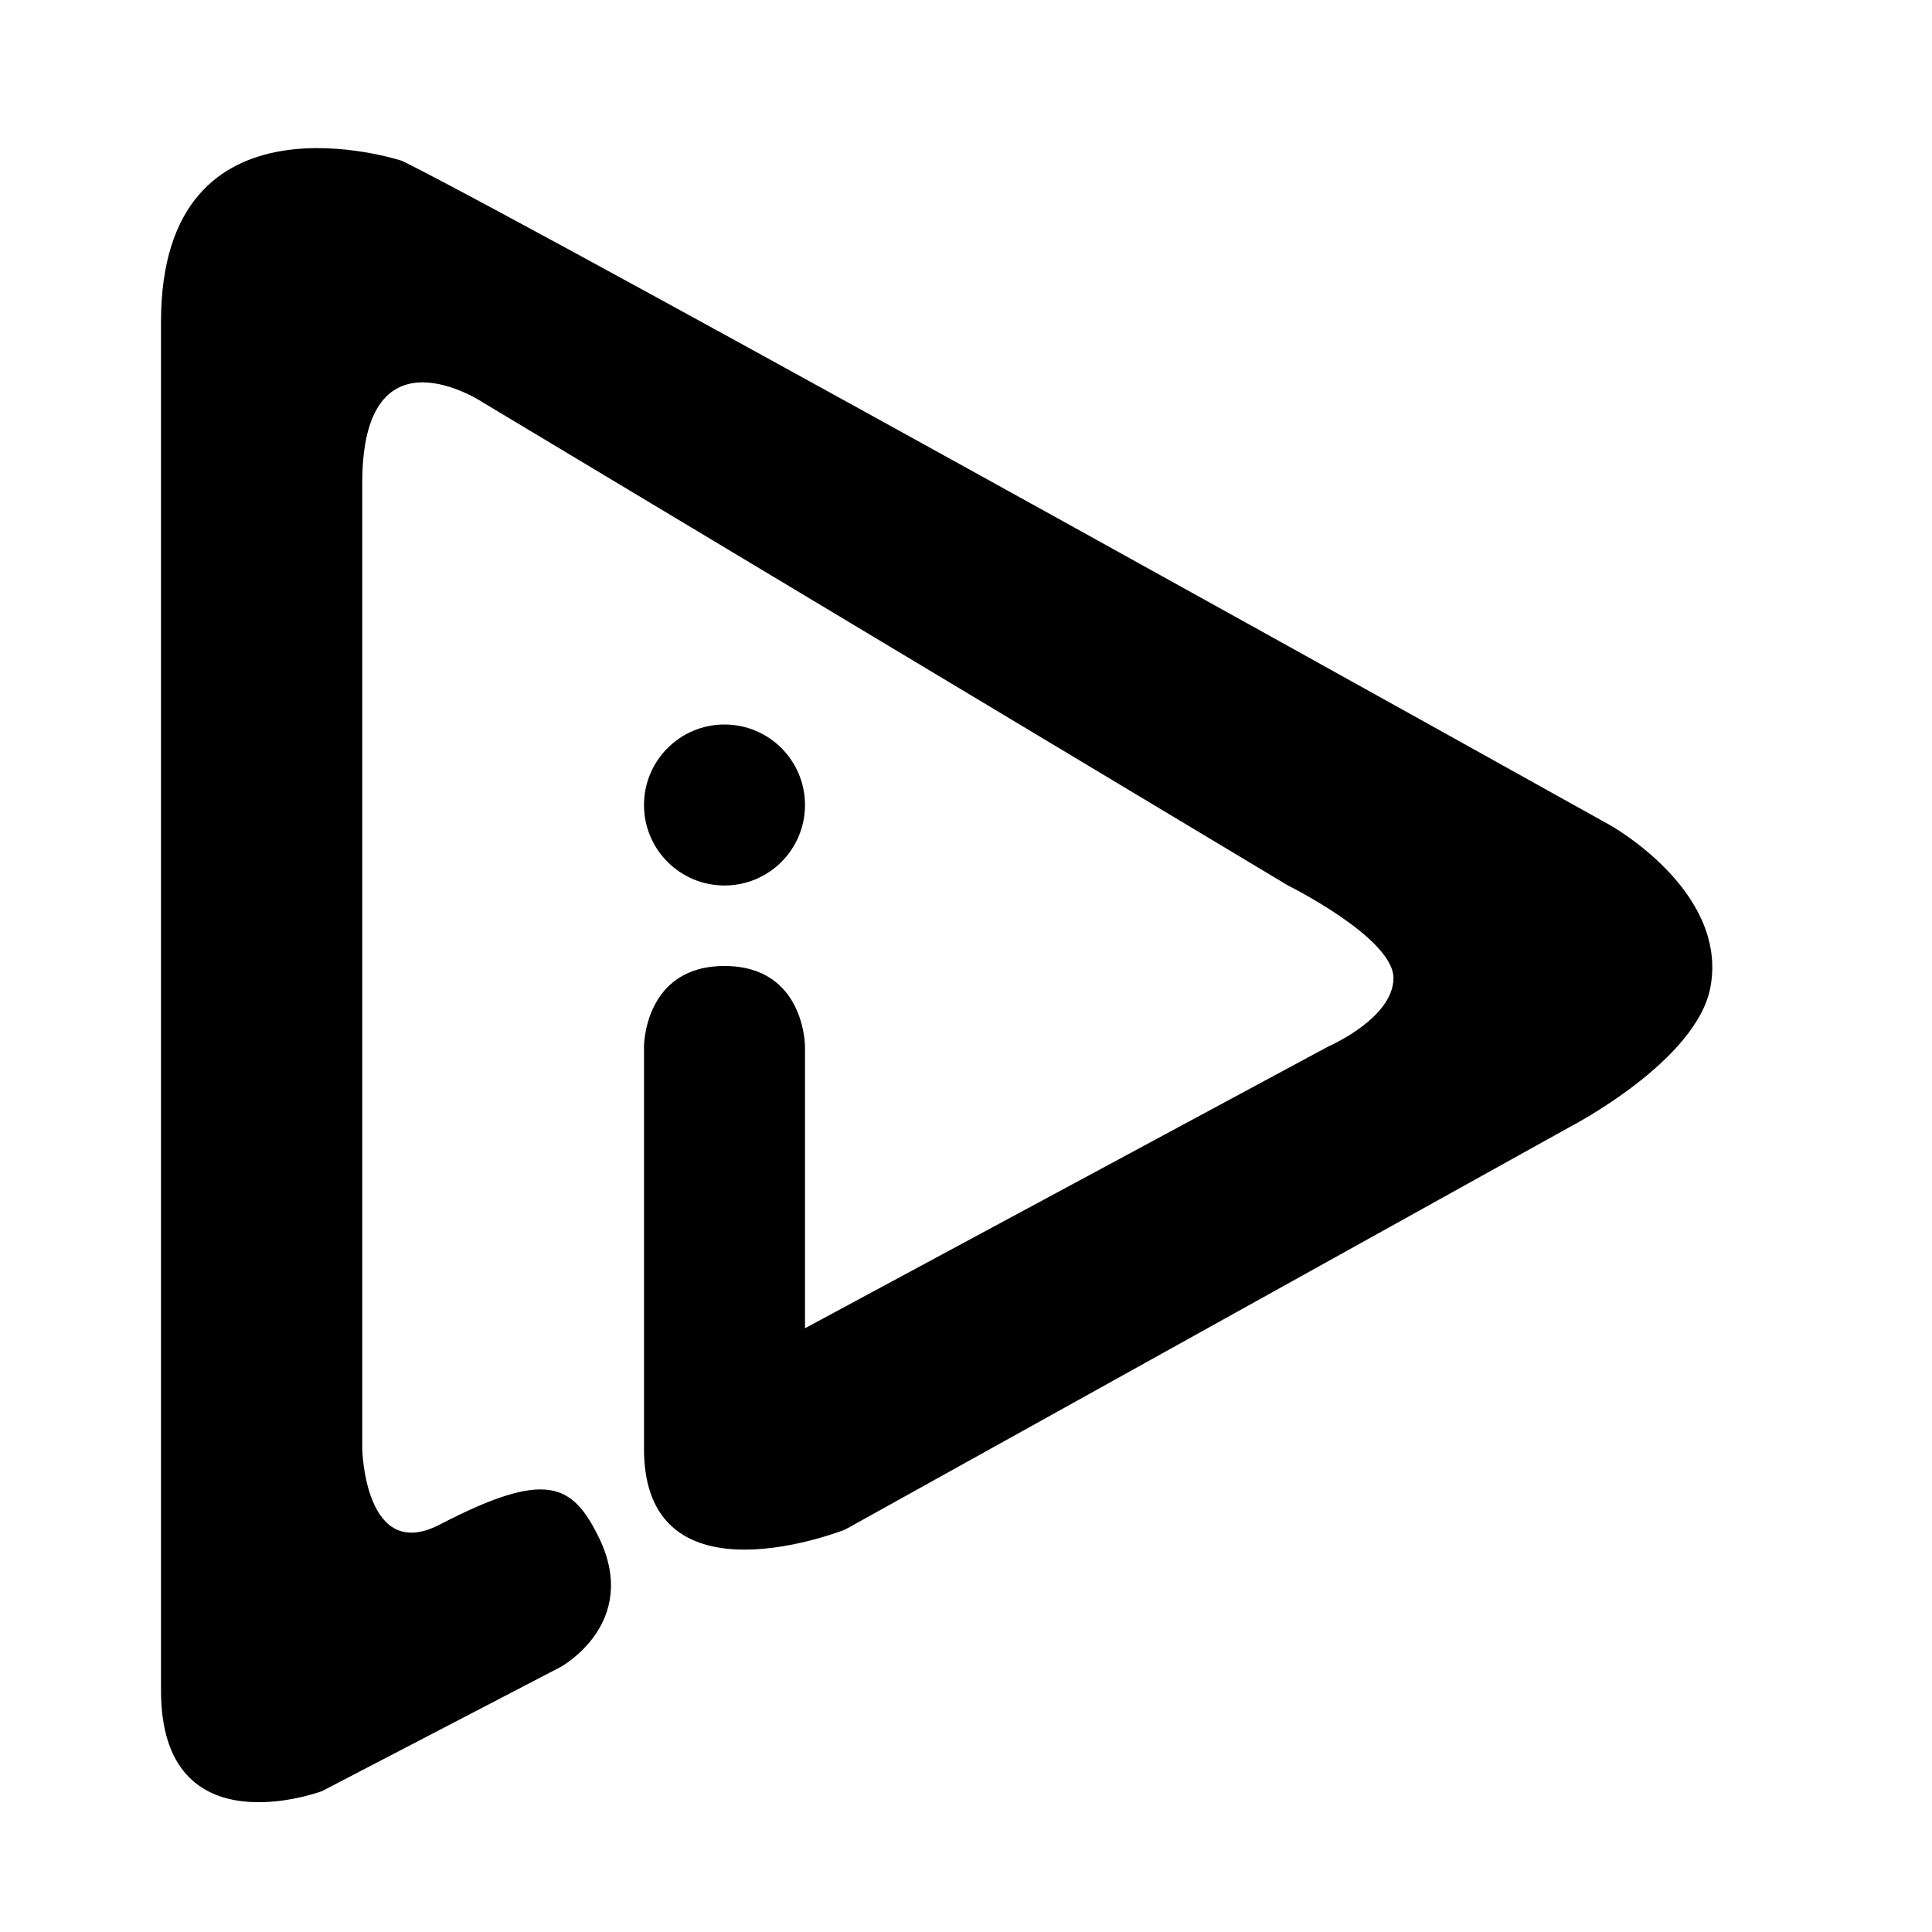
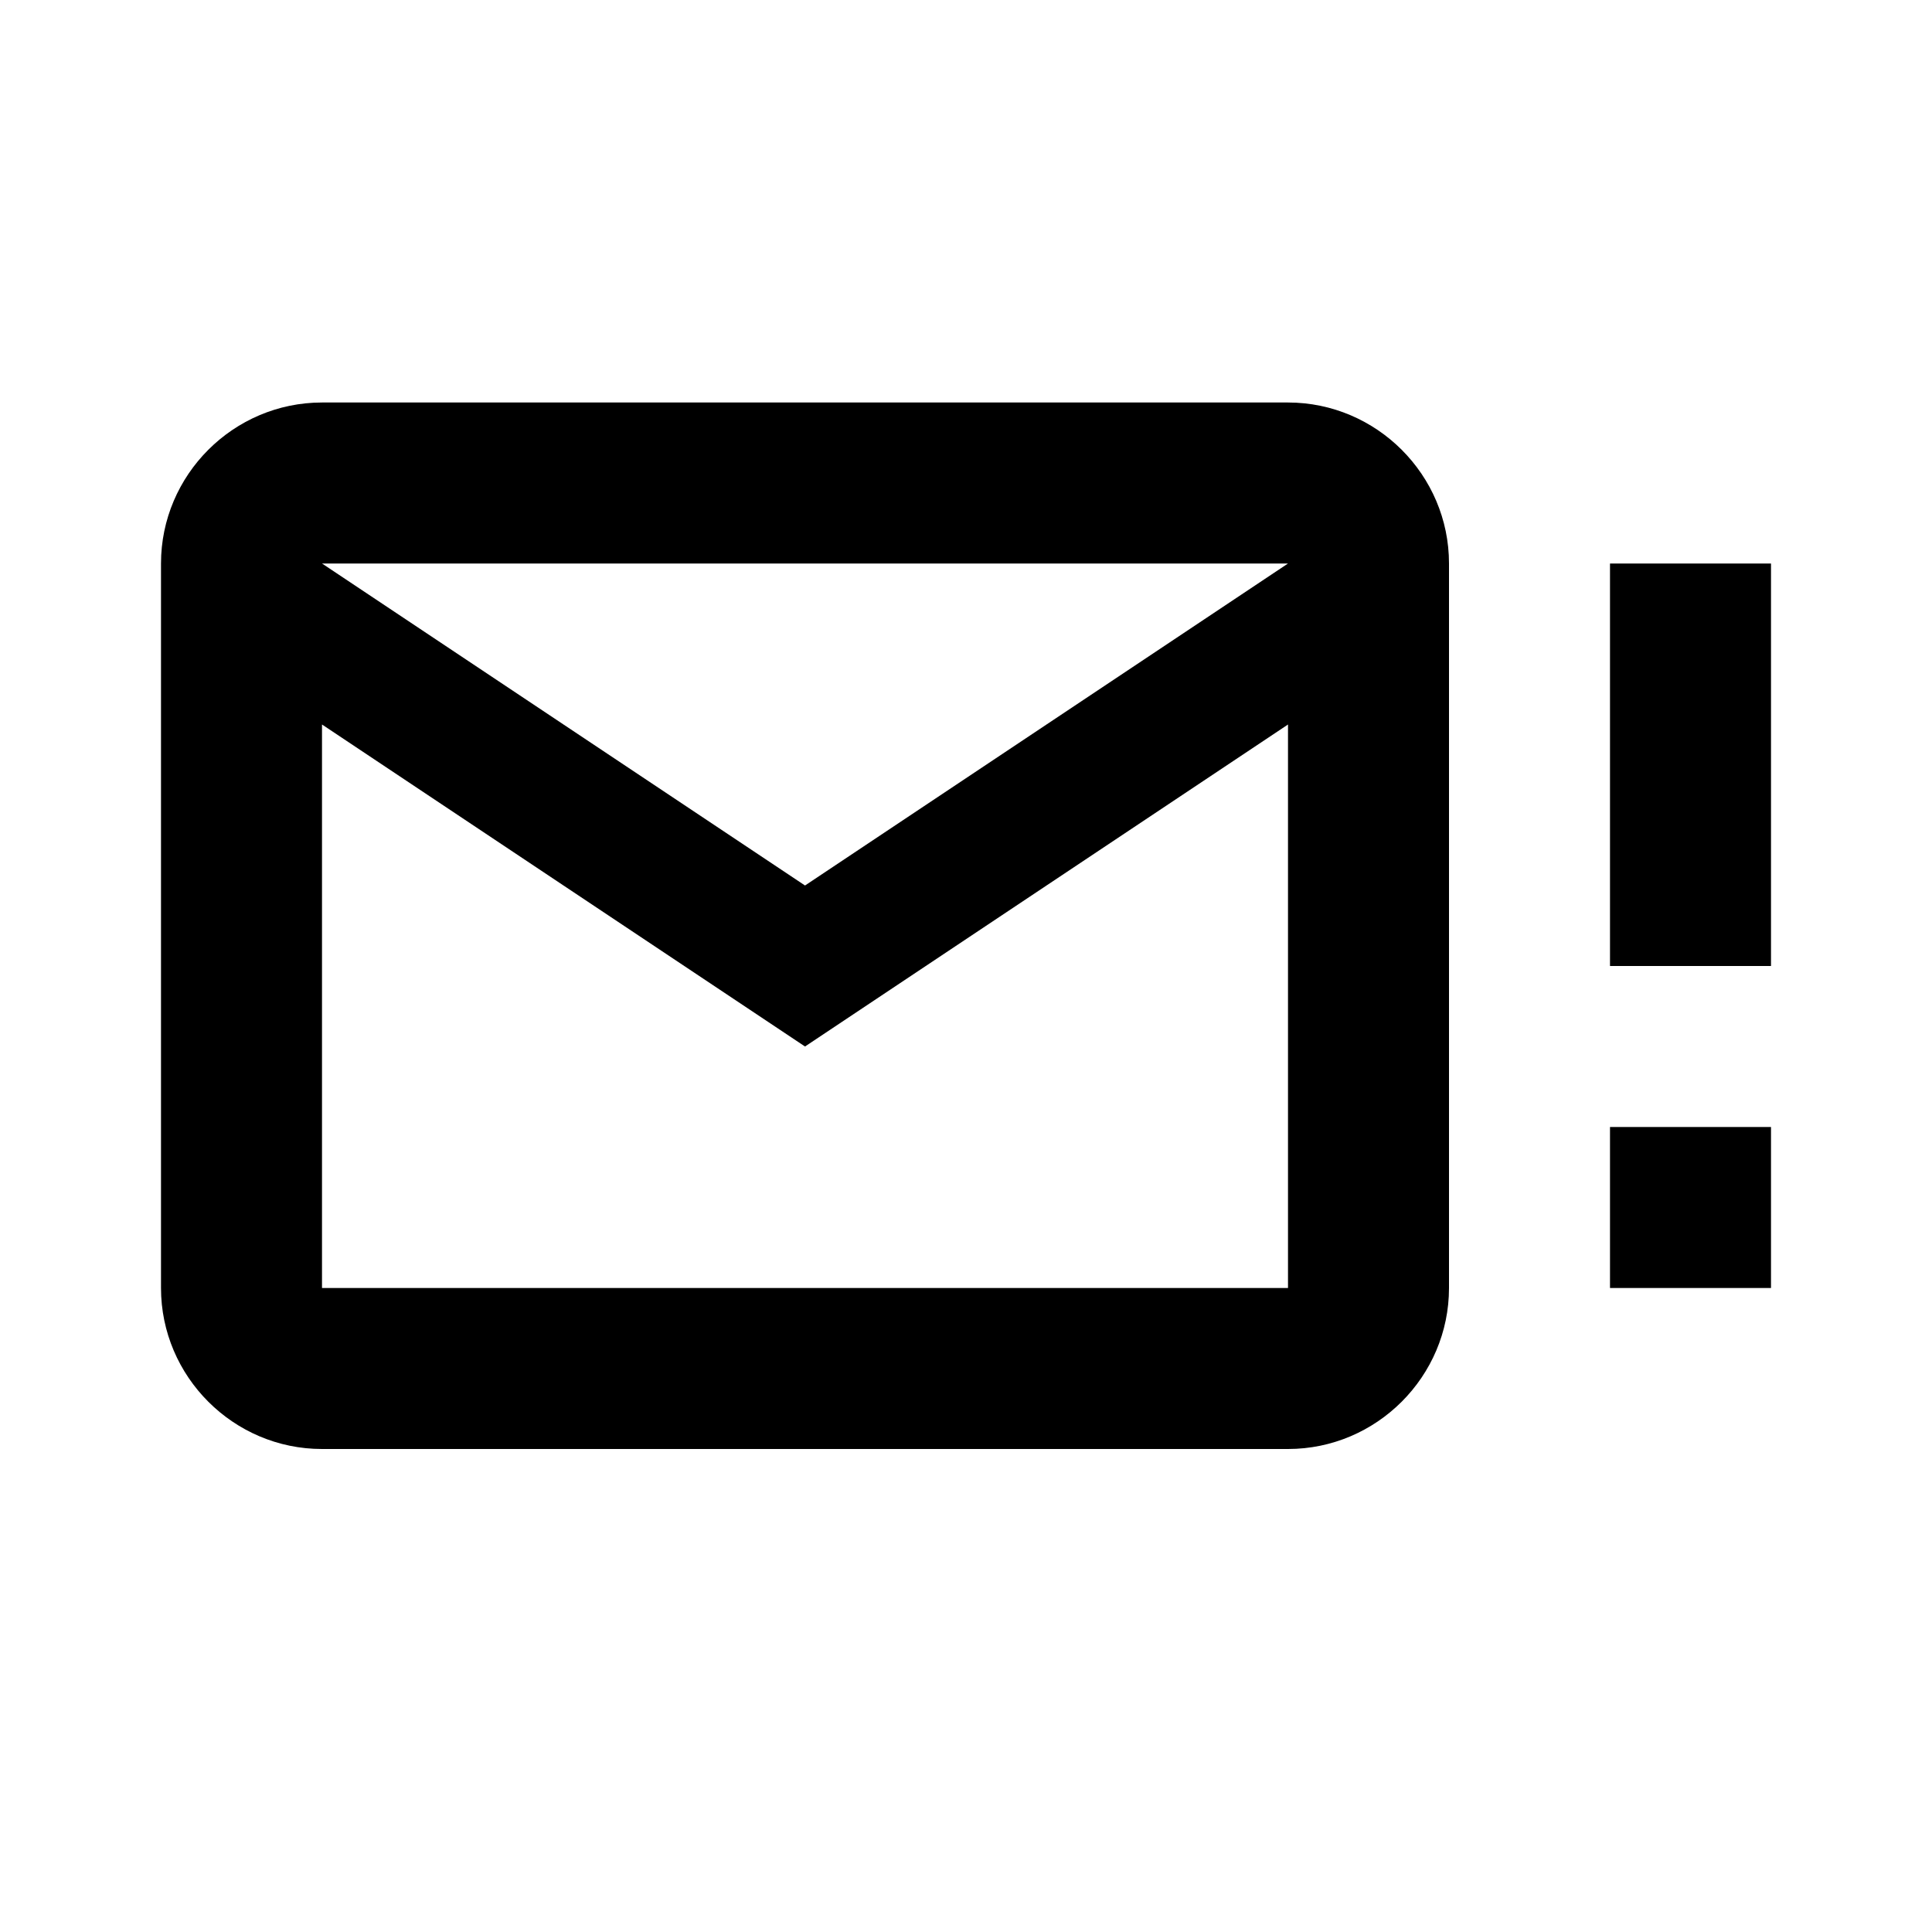
<svg xmlns="http://www.w3.org/2000/svg" version="1.1" id="mdi-adchoices" width="24" height="24" viewBox="0 0 24 24">
-   <path d="M9,9A1,1 0 0,1 10,10A1,1 0 0,1 9,11A1,1 0 0,1 8,10A1,1 0 0,1 9,9M5,2C7,3 20,10.25 20,10.25C20,10.25 21.46,11.06 21.25,12.25C21.09,13.18 19.5,14 19.5,14L10.5,19C10.5,19 8,20 8,18V13C8,13 8,12 9,12C10,12 10,13 10,13V16.5L16.5,13C16.5,13 17.31,12.65 17.31,12.15C17.31,11.65 16,11 16,11L6,5C6,5 4.5,4 4.5,6V18C4.5,18 4.53,19.42 5.46,18.94C6.79,18.25 7.11,18.43 7.44,19.1C7.96,20.17 6.96,20.71 6.96,20.71L4,22.25C4,22.25 2,23 2,21V4C2,1 5,2 5,2Z" />
+   <path d="M20 12V7H22V12H20M20 16V14H22V16H20M18 7C18 5.9 17.1 5 16 5H4C2.9 5 2 5.9 2 7V16C2 17.1 2.9 18 4 18H16C17.1 18 18 17.1 18 16V7M16 7L10 11L4 7H16M16 16H4V9L10 13L16 9V16Z" />
</svg>
